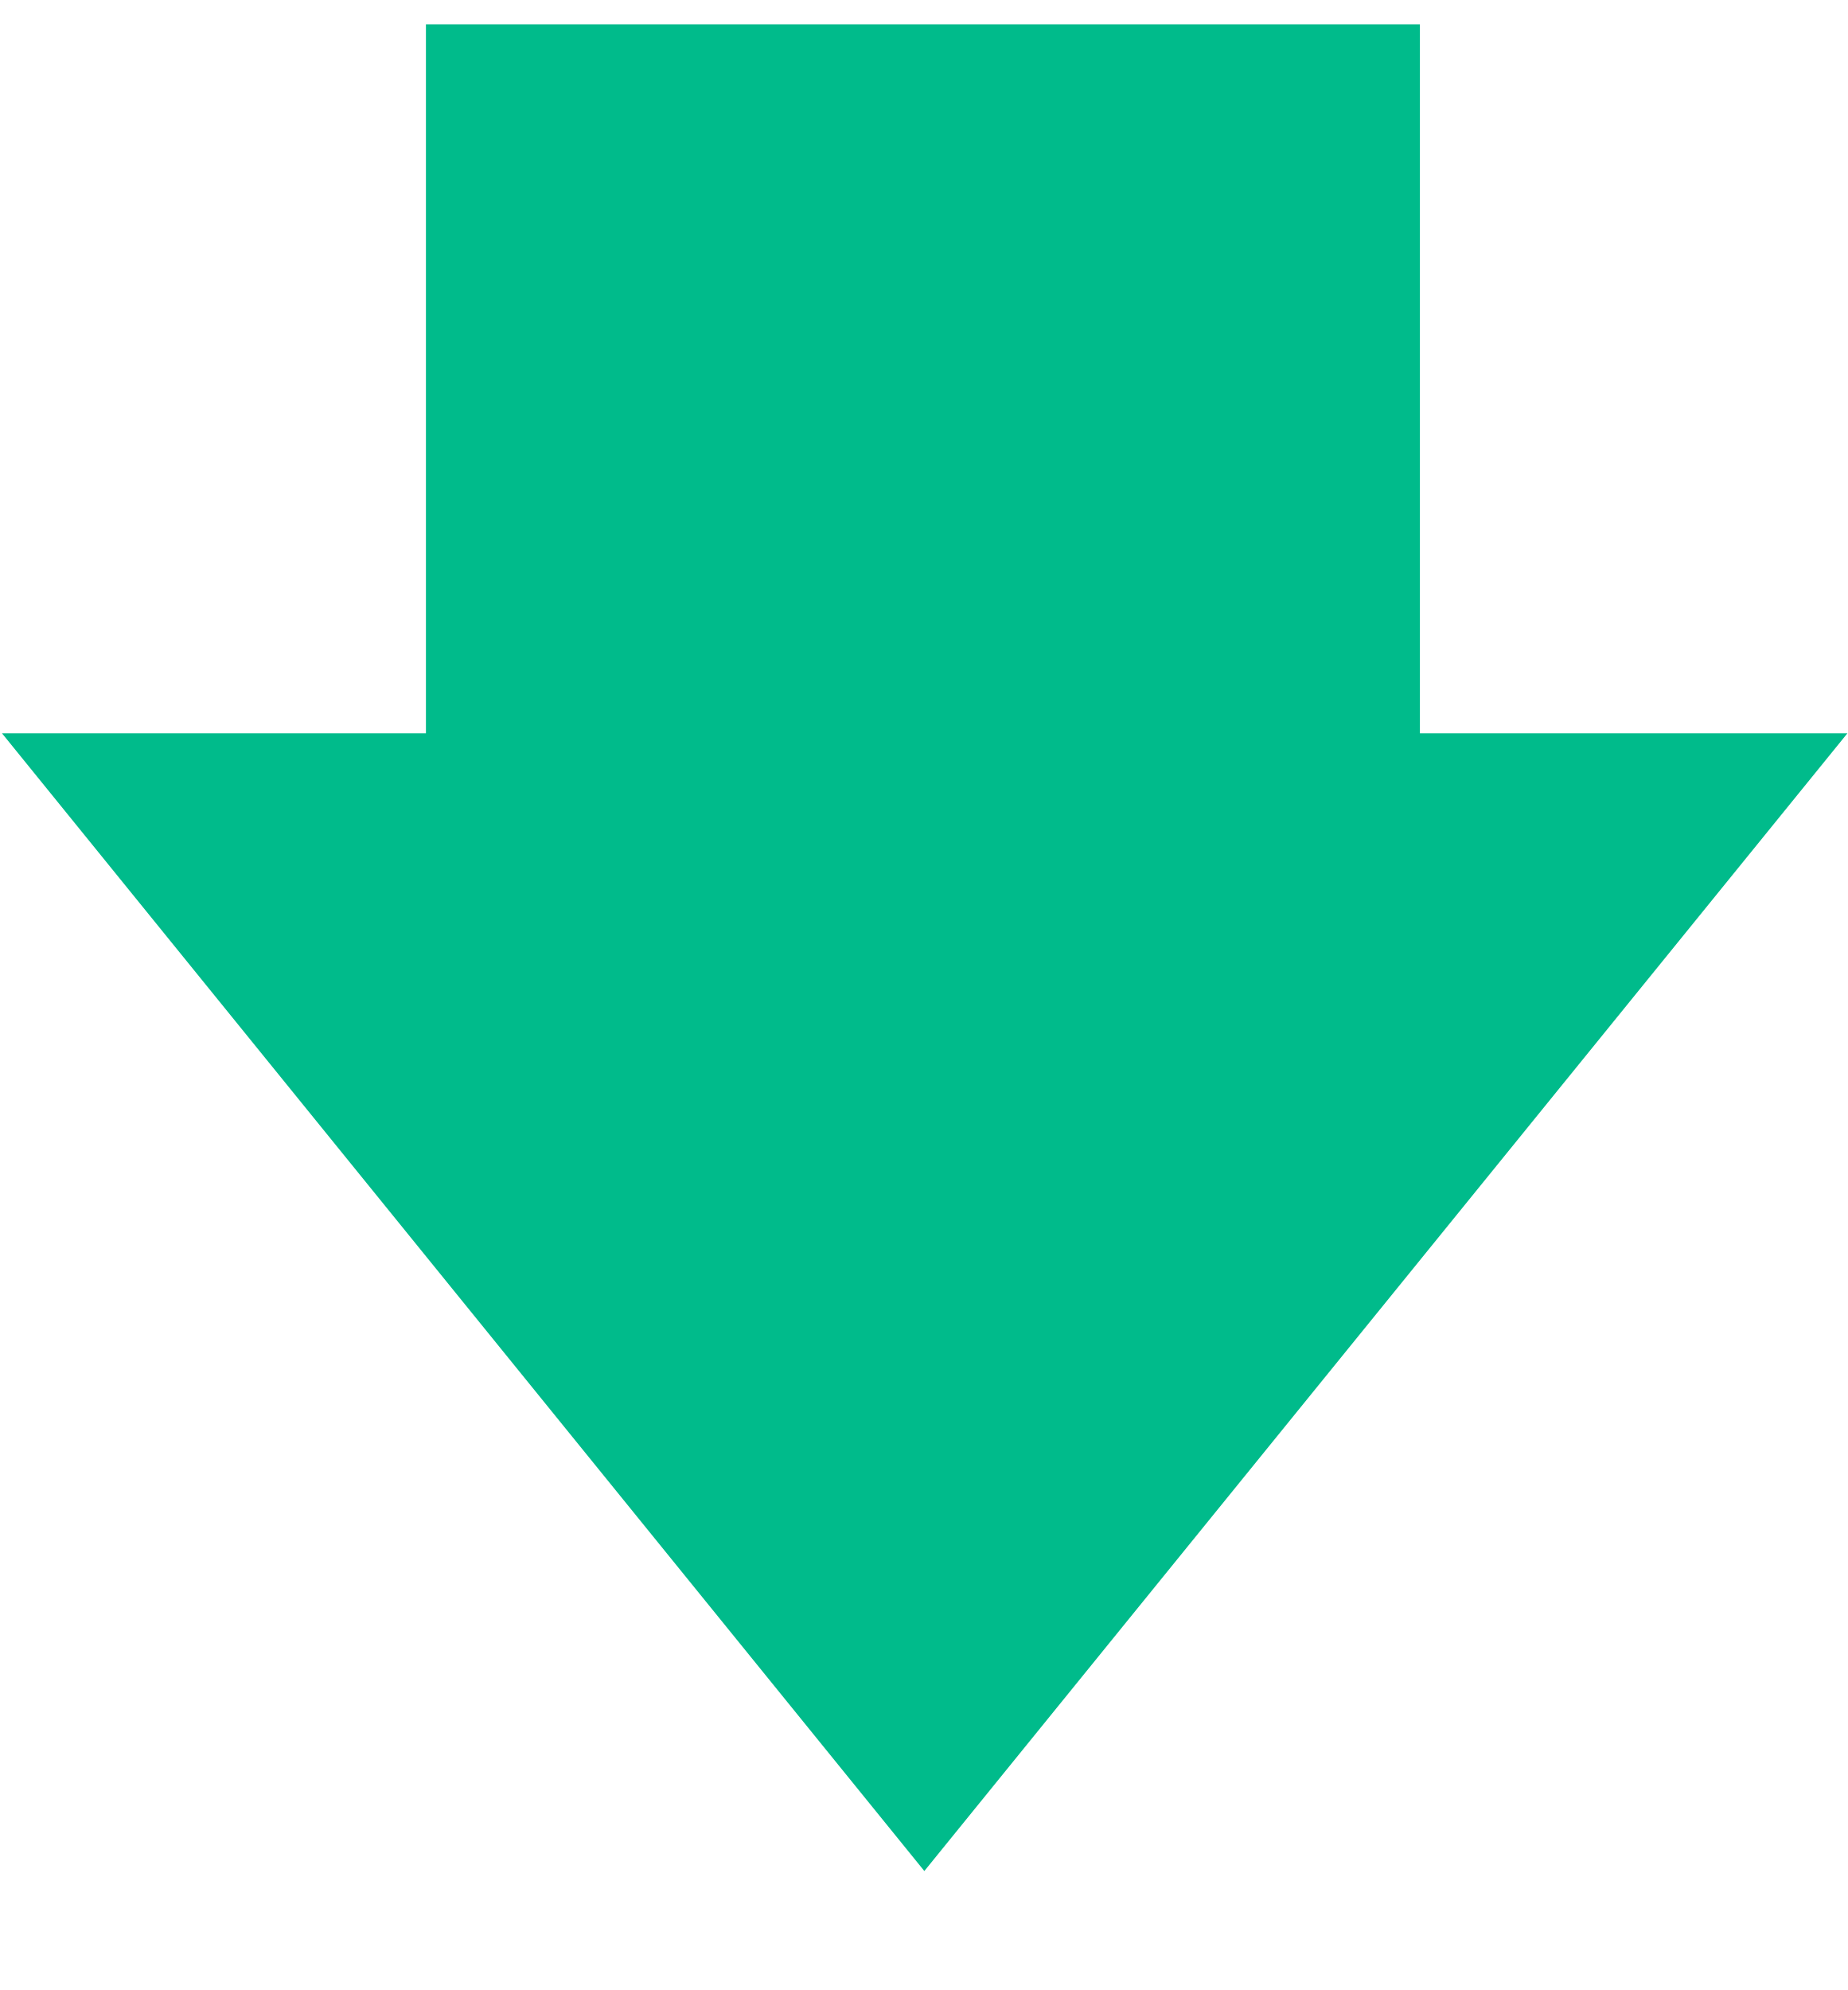
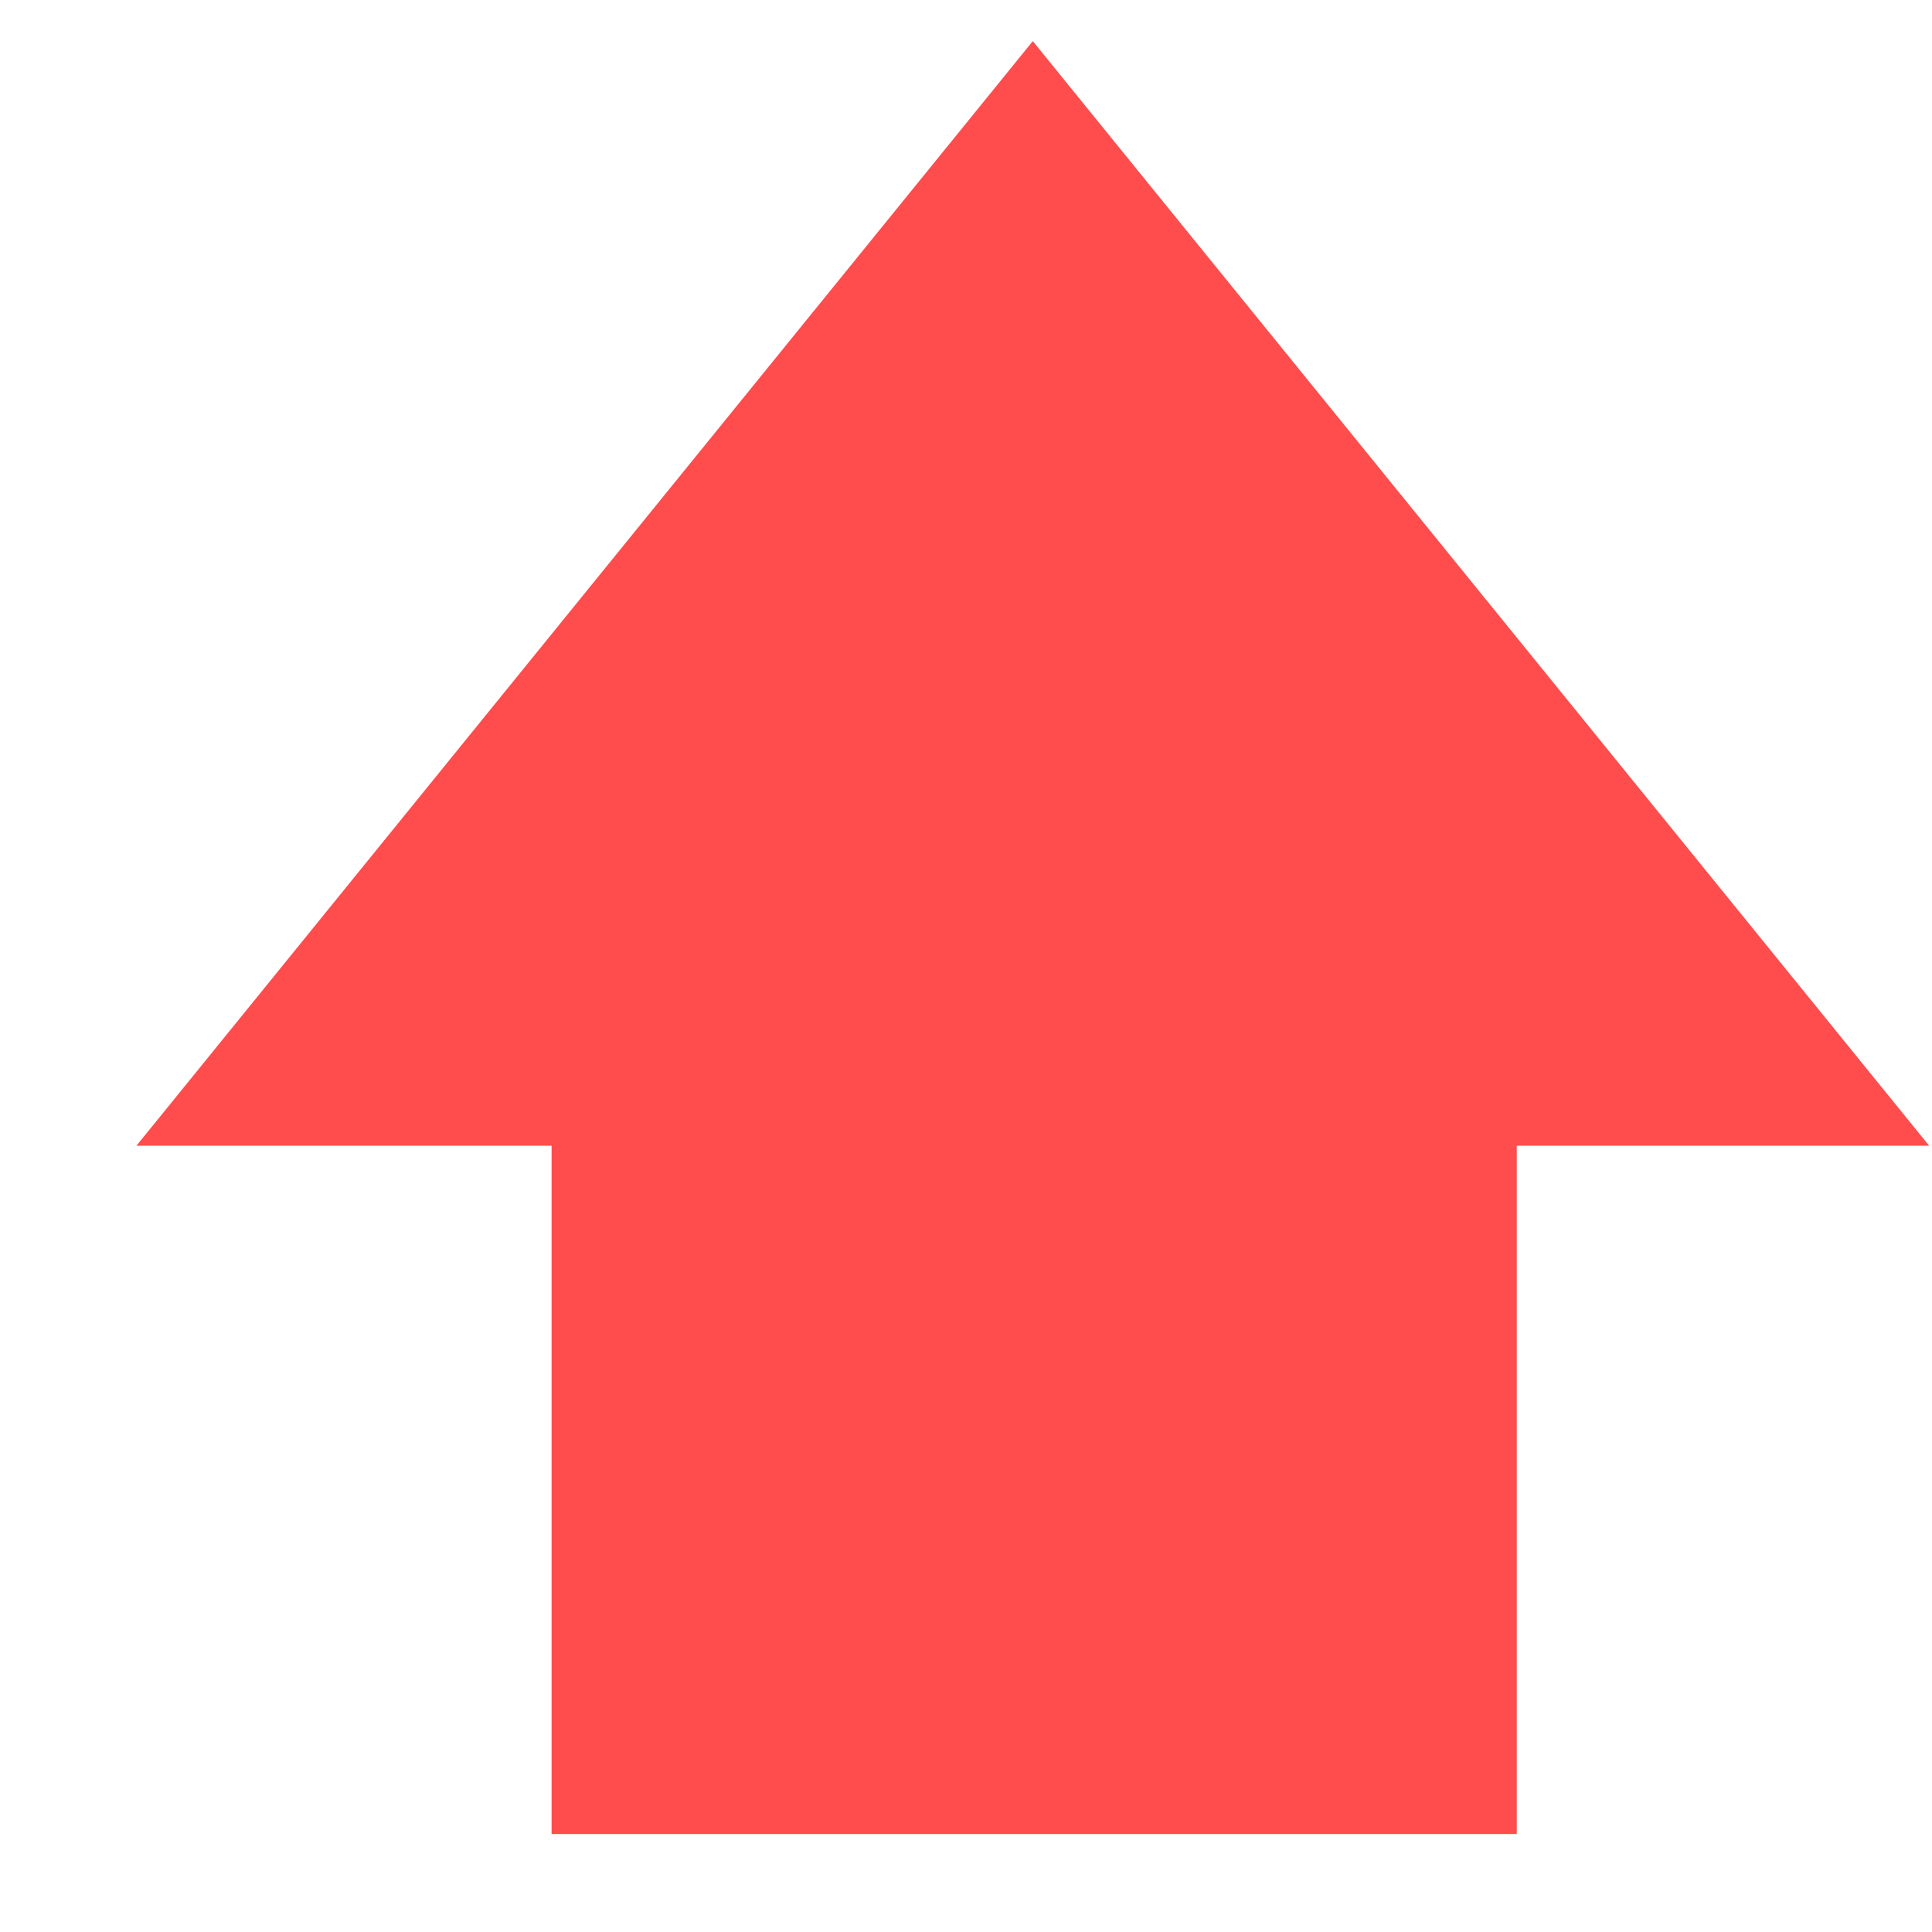
- <svg xmlns="http://www.w3.org/2000/svg" version="1.1" width="13px" height="14px">
-   <g transform="matrix(1 0 0 1 -1484 -1018 )">
-     <path d="M 6.504 13.163  L 0.014 5.159  L 2.997 5.159  L 2.997 0.171  L 9.991 0.171  L 9.991 5.159  L 12.999 5.159  L 6.504 13.163  Z " fill-rule="nonzero" fill="#00bb8b" stroke="none" transform="matrix(1 0 0 1 1484 1018 )" />
+ <svg xmlns="http://www.w3.org/2000/svg" version="1.1" width="14px" height="14px">
+   <g transform="matrix(1 0 0 1 -1483 -846 )">
+     <path d="M 10.991 13.29  L 3.997 13.29  L 3.997 8.302  L 0.989 8.302  L 7.484 0.298  L 13.979 8.302  L 10.991 8.302  L 10.991 13.29  Z " fill-rule="nonzero" fill="#ff4c4c" stroke="none" transform="matrix(1 0 0 1 1483 846 )" />
  </g>
</svg>
